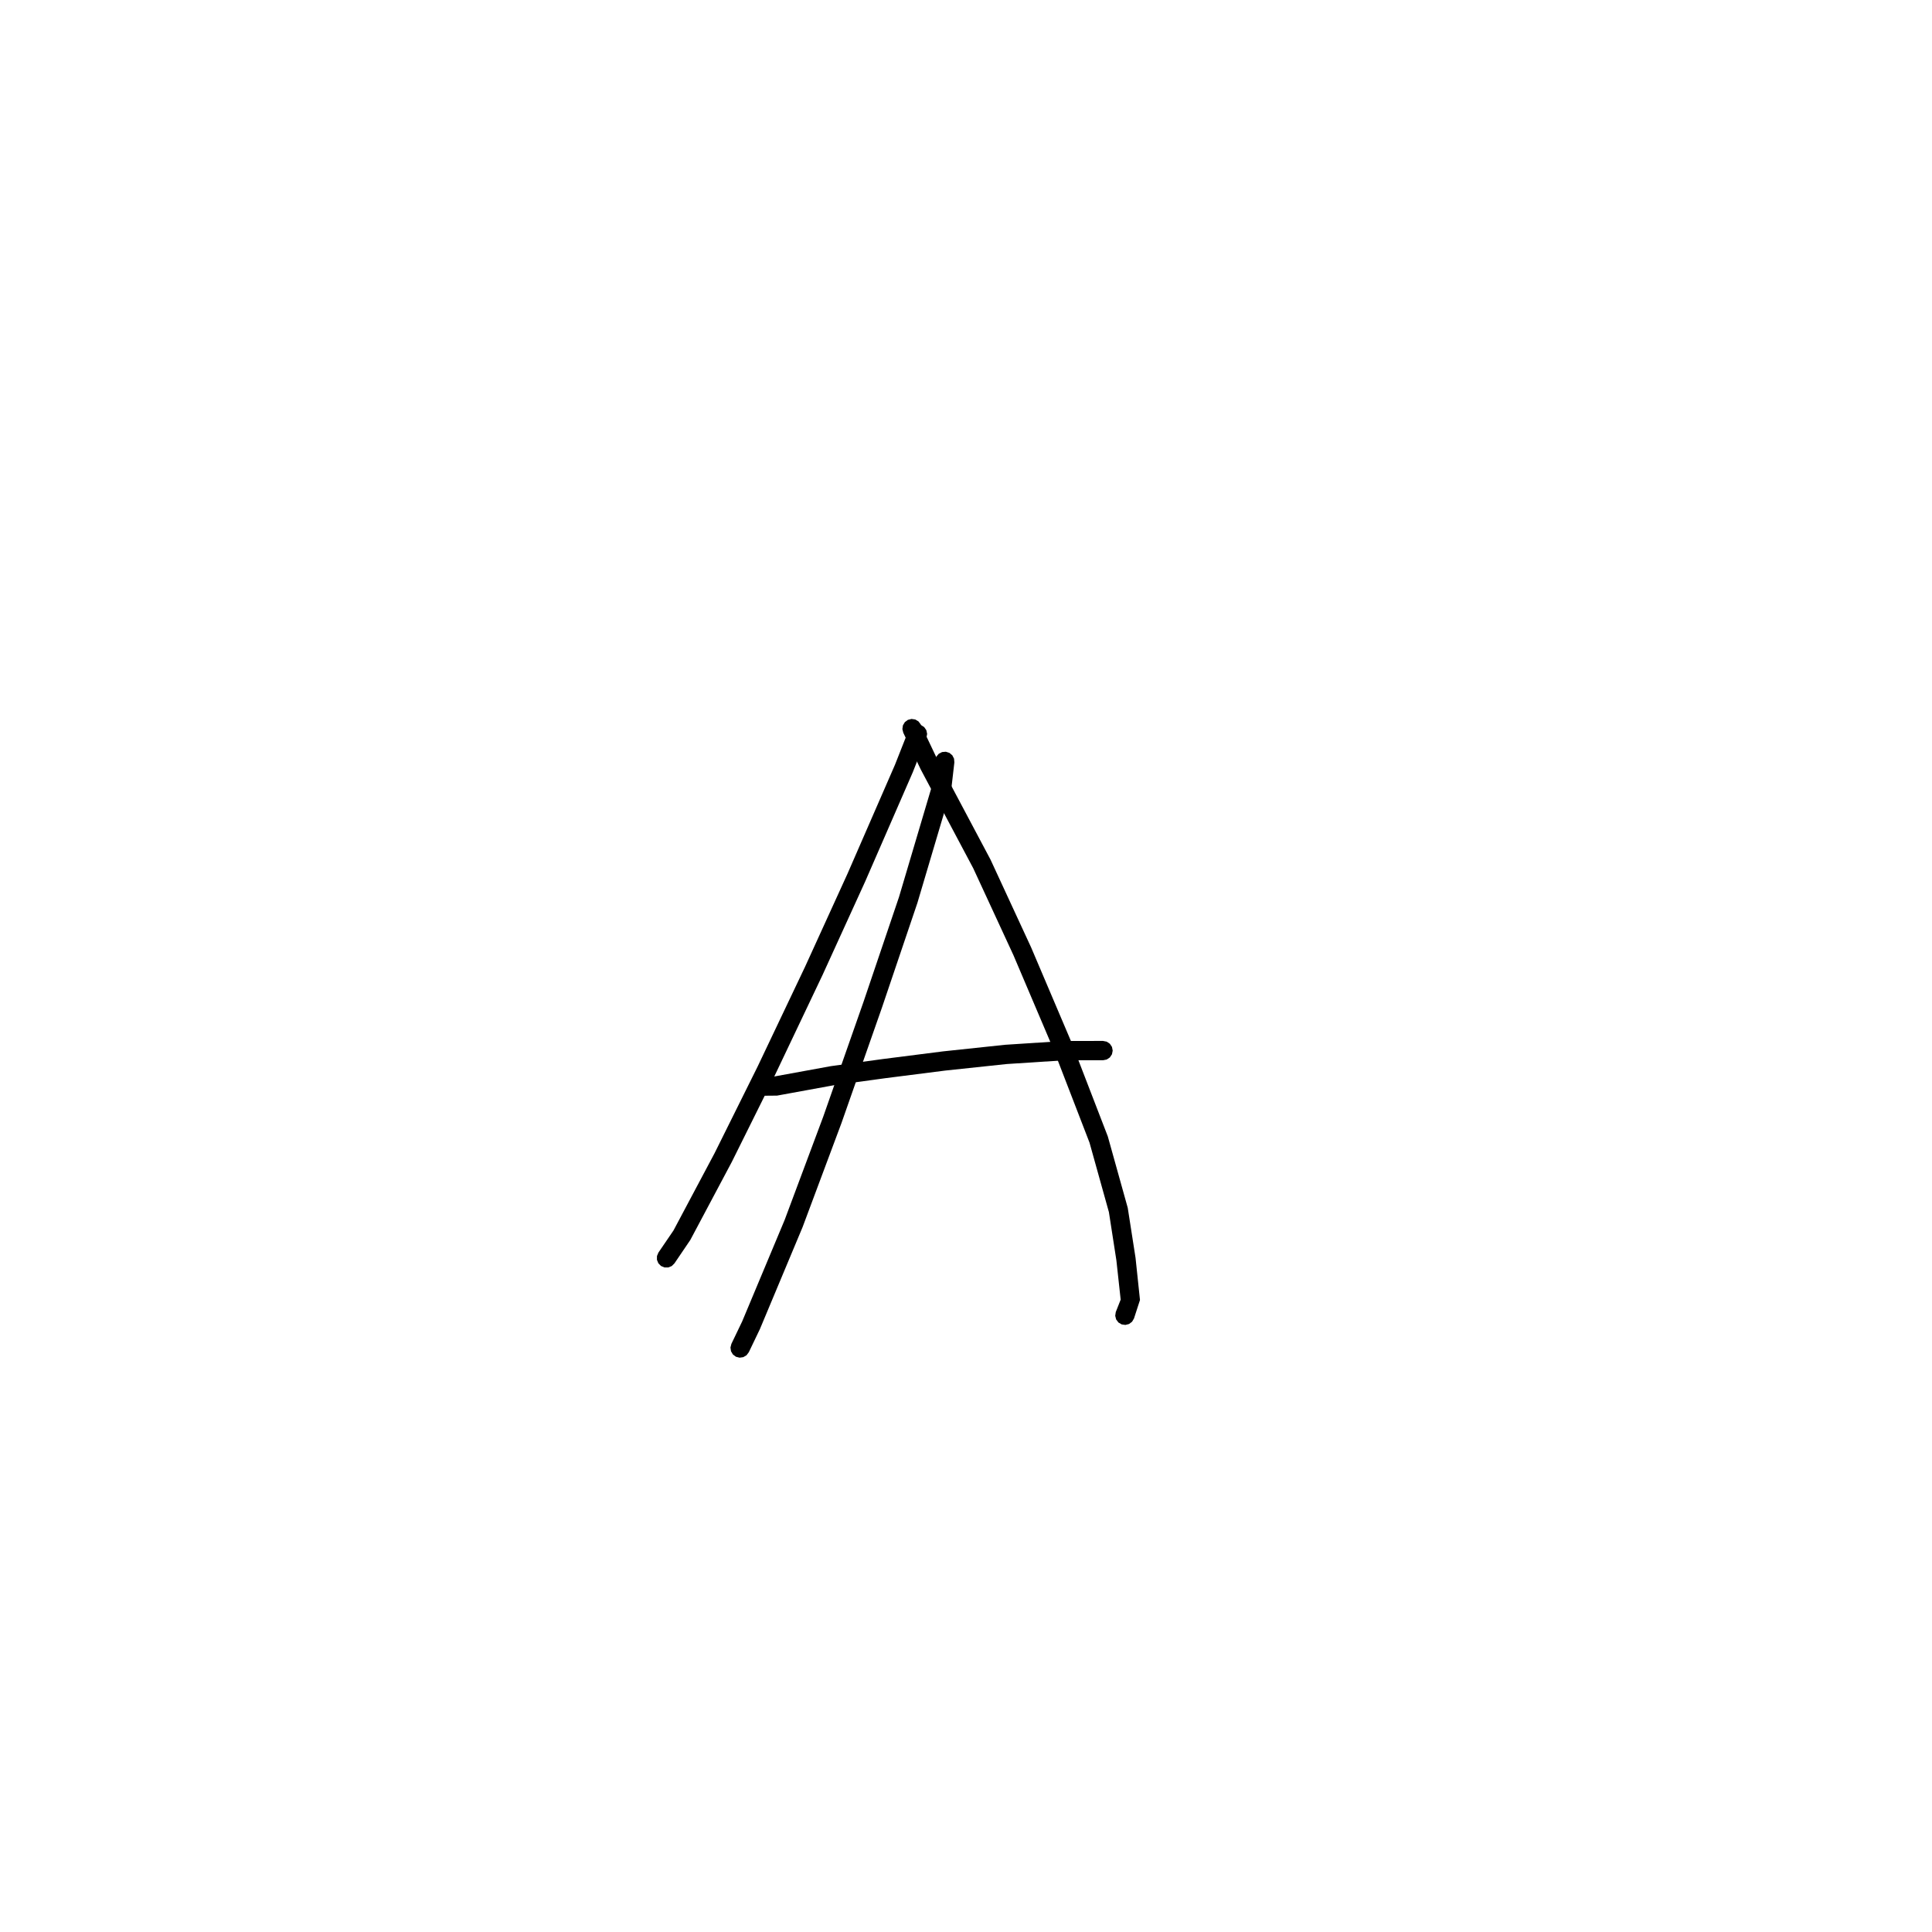
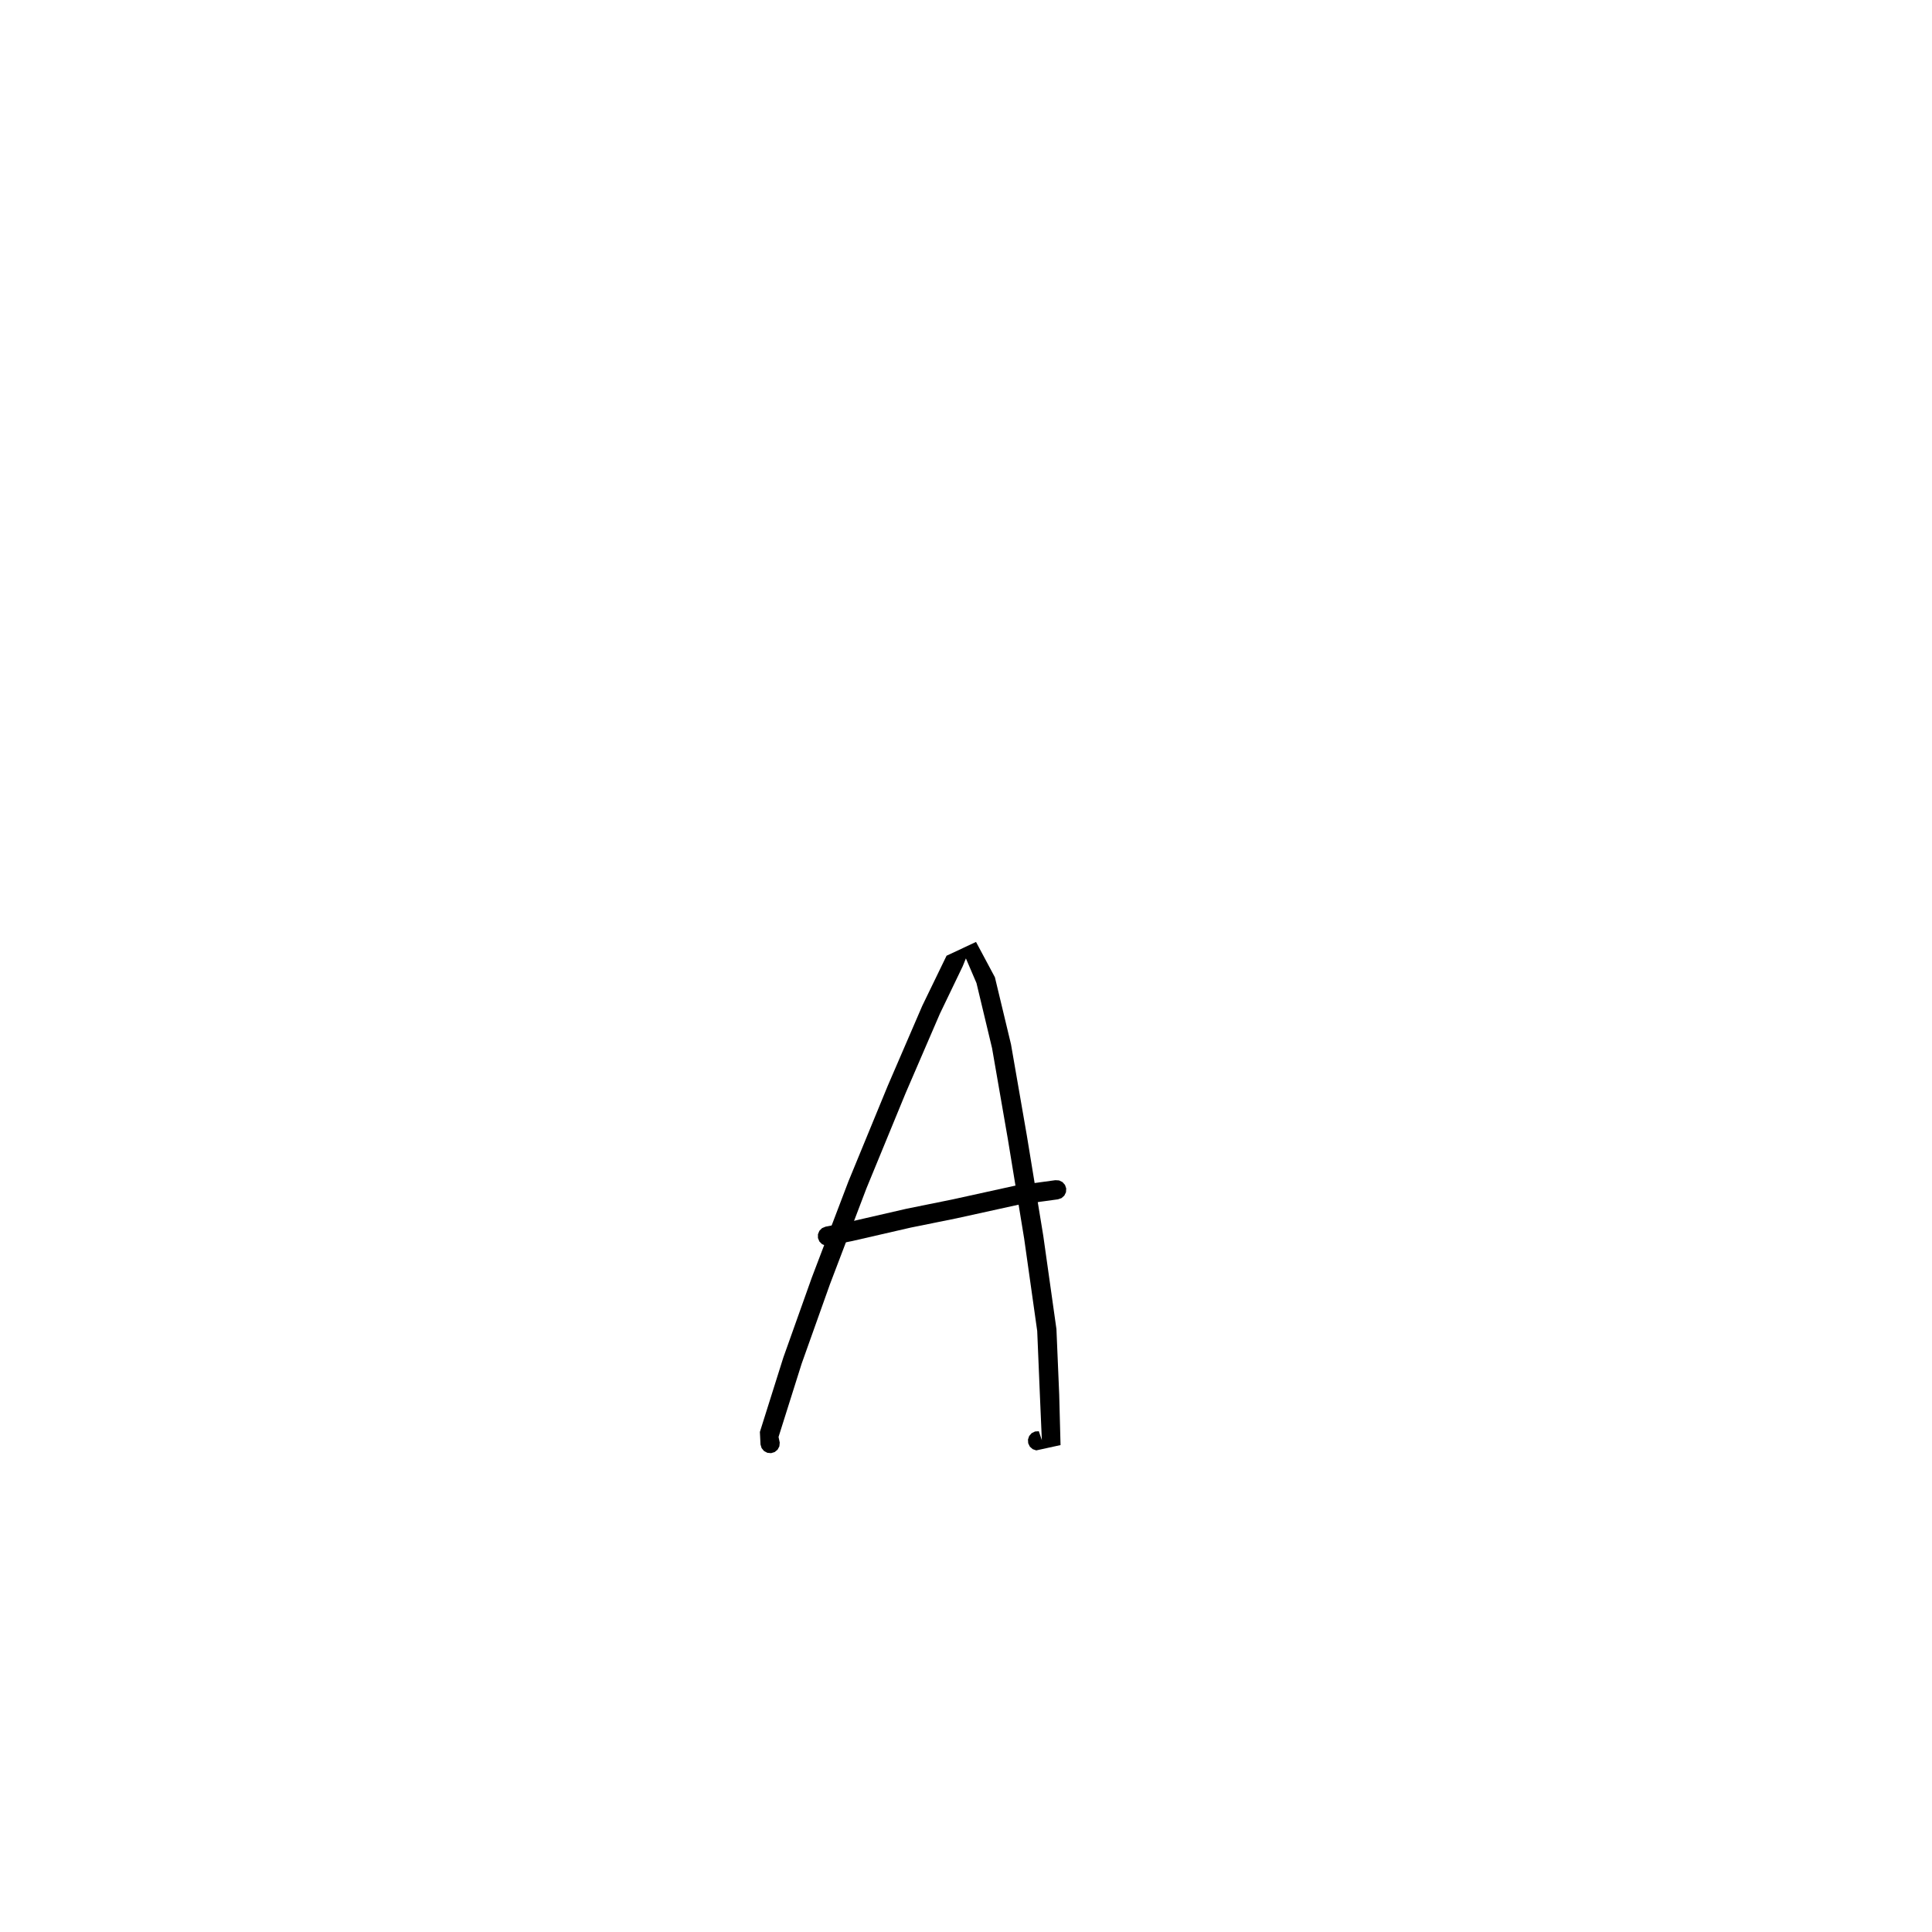
<svg xmlns="http://www.w3.org/2000/svg" viewBox="-300 -300 900 900" width="900" height="900" overflow="visible">
-   <path d="M 123.211 40.297 L 116.901 56.288 L 94.811 106.984 L 75.013 150.387 L 52.925 196.849 L 32.885 237.182 L 13.733 273.209 L 6.726 283.487 L 6.041 285.103 L 6.027 286.859 L 6.686 288.487 L 7.917 289.738 L 9.534 290.423 L 11.29 290.437 L 12.917 289.779 L 14.169 288.547 L 21.568 277.638 L 40.892 241.292 L 61.021 200.779 L 83.17 154.189 L 103.033 110.644 L 125.181 59.814 L 131.582 43.601 L 131.896 41.874 L 131.525 40.158 L 130.525 38.714 L 129.049 37.763 L 127.321 37.45 L 125.605 37.821 L 124.162 38.821 Z" fill="black" fill-rule="nonzero" />
-   <path d="M 135.636 54.164 L 134.486 64.954 L 118.785 117.879 L 102.295 166.584 L 83.504 220.165 L 65.501 268.343 L 45.72 315.596 L 40.713 326.019 L 40.276 327.72 L 40.524 329.458 L 41.418 330.969 L 42.822 332.023 L 44.523 332.459 L 46.261 332.212 L 47.772 331.318 L 48.826 329.913 L 53.989 319.15 L 73.869 271.657 L 91.968 223.225 L 110.803 169.518 L 127.365 120.596 L 143.189 67.249 L 144.581 55.158 L 144.431 53.409 L 143.622 51.85 L 142.279 50.719 L 140.606 50.189 L 138.856 50.339 L 137.297 51.147 L 136.167 52.49 Z" fill="black" fill-rule="nonzero" />
-   <path d="M 120.79 41.338 L 128.906 58.42 L 153.37 104.467 L 172.096 144.959 L 190.854 189.065 L 207.543 232.296 L 216.569 264.646 L 220.055 287.121 L 222.05 305.421 L 219.763 311.214 L 219.513 312.952 L 219.947 314.653 L 220.999 316.059 L 222.509 316.955 L 224.247 317.205 L 225.948 316.771 L 227.354 315.719 L 228.25 314.21 L 231.048 305.596 L 228.976 285.93 L 225.343 262.642 L 216.064 229.399 L 199.194 185.681 L 180.324 141.313 L 161.423 100.448 L 136.904 54.292 L 128.919 37.476 L 127.871 36.067 L 126.363 35.167 L 124.626 34.913 L 122.924 35.342 L 121.515 36.39 L 120.615 37.898 L 120.36 39.635 Z" fill="black" fill-rule="nonzero" />
-   <path d="M 56.21 210.432 L 61.977 210.38 L 88.45 205.545 L 112.476 202.258 L 140.375 198.707 L 168.969 195.67 L 196.218 193.903 L 213.837 193.907 L 215.559 193.564 L 217.019 192.589 L 217.995 191.129 L 218.337 189.407 L 217.995 187.685 L 217.019 186.225 L 215.559 185.249 L 213.837 184.907 L 195.864 184.91 L 168.198 186.703 L 139.333 189.768 L 111.301 193.335 L 87.021 196.659 L 60.613 201.484 L 56.21 201.432 L 54.488 201.775 L 53.028 202.75 L 52.053 204.21 L 51.71 205.932 L 52.053 207.654 L 53.028 209.114 L 54.488 210.09 Z" fill="black" fill-rule="nonzero" />
+   <path d="M 63.23 372.01 L 62.674 369.392 L 73.441 335.249 L 86.618 298.255 L 103.614 253.606 L 121.884 209.202 L 137.855 172.189 L 148.424 150.216 L 149.957 146.462 L 154.888 157.975 L 162.138 188.261 L 169.485 230.579 L 177.101 277.036 L 183.173 320.026 L 184.426 350.005 L 185.332 370.894 L 183.924 366.726 L 182.171 366.838 L 180.595 367.612 L 179.436 368.93 L 178.868 370.592 L 178.98 372.344 L 179.754 373.92 L 181.072 375.08 L 182.734 375.647 L 194.038 373.174 L 193.419 349.656 L 192.128 319.127 L 185.998 275.675 L 178.36 229.082 L 170.961 186.484 L 163.465 155.246 L 154.667 138.792 L 140.946 145.208 L 129.651 168.489 L 113.588 205.713 L 95.247 250.292 L 78.176 295.135 L 64.911 332.378 L 53.984 367.048 L 54.275 372.905 L 54.787 374.585 L 55.903 375.94 L 57.453 376.766 L 59.2 376.935 L 60.88 376.423 L 62.235 375.307 L 63.061 373.757 Z" fill="black" fill-rule="nonzero" />
+   <path d="M 86.33 280.26 L 97.014 278.122 L 124.286 271.855 L 145.62 267.537 L 174.411 261.203 L 192.835 258.696 L 194.495 258.124 L 195.81 256.96 L 196.579 255.382 L 196.686 253.629 L 196.114 251.969 L 194.95 250.655 L 193.372 249.885 L 191.619 249.779 L 172.755 252.356 L 143.75 258.734 L 122.371 263.061 L 95.068 269.335 L 84.565 271.435 L 82.944 272.108 L 81.703 273.351 L 81.033 274.974 L 81.035 276.73 L 81.709 278.351 L 82.951 279.592 L 84.574 280.262 Z" fill="black" fill-rule="nonzero" />
</svg>
